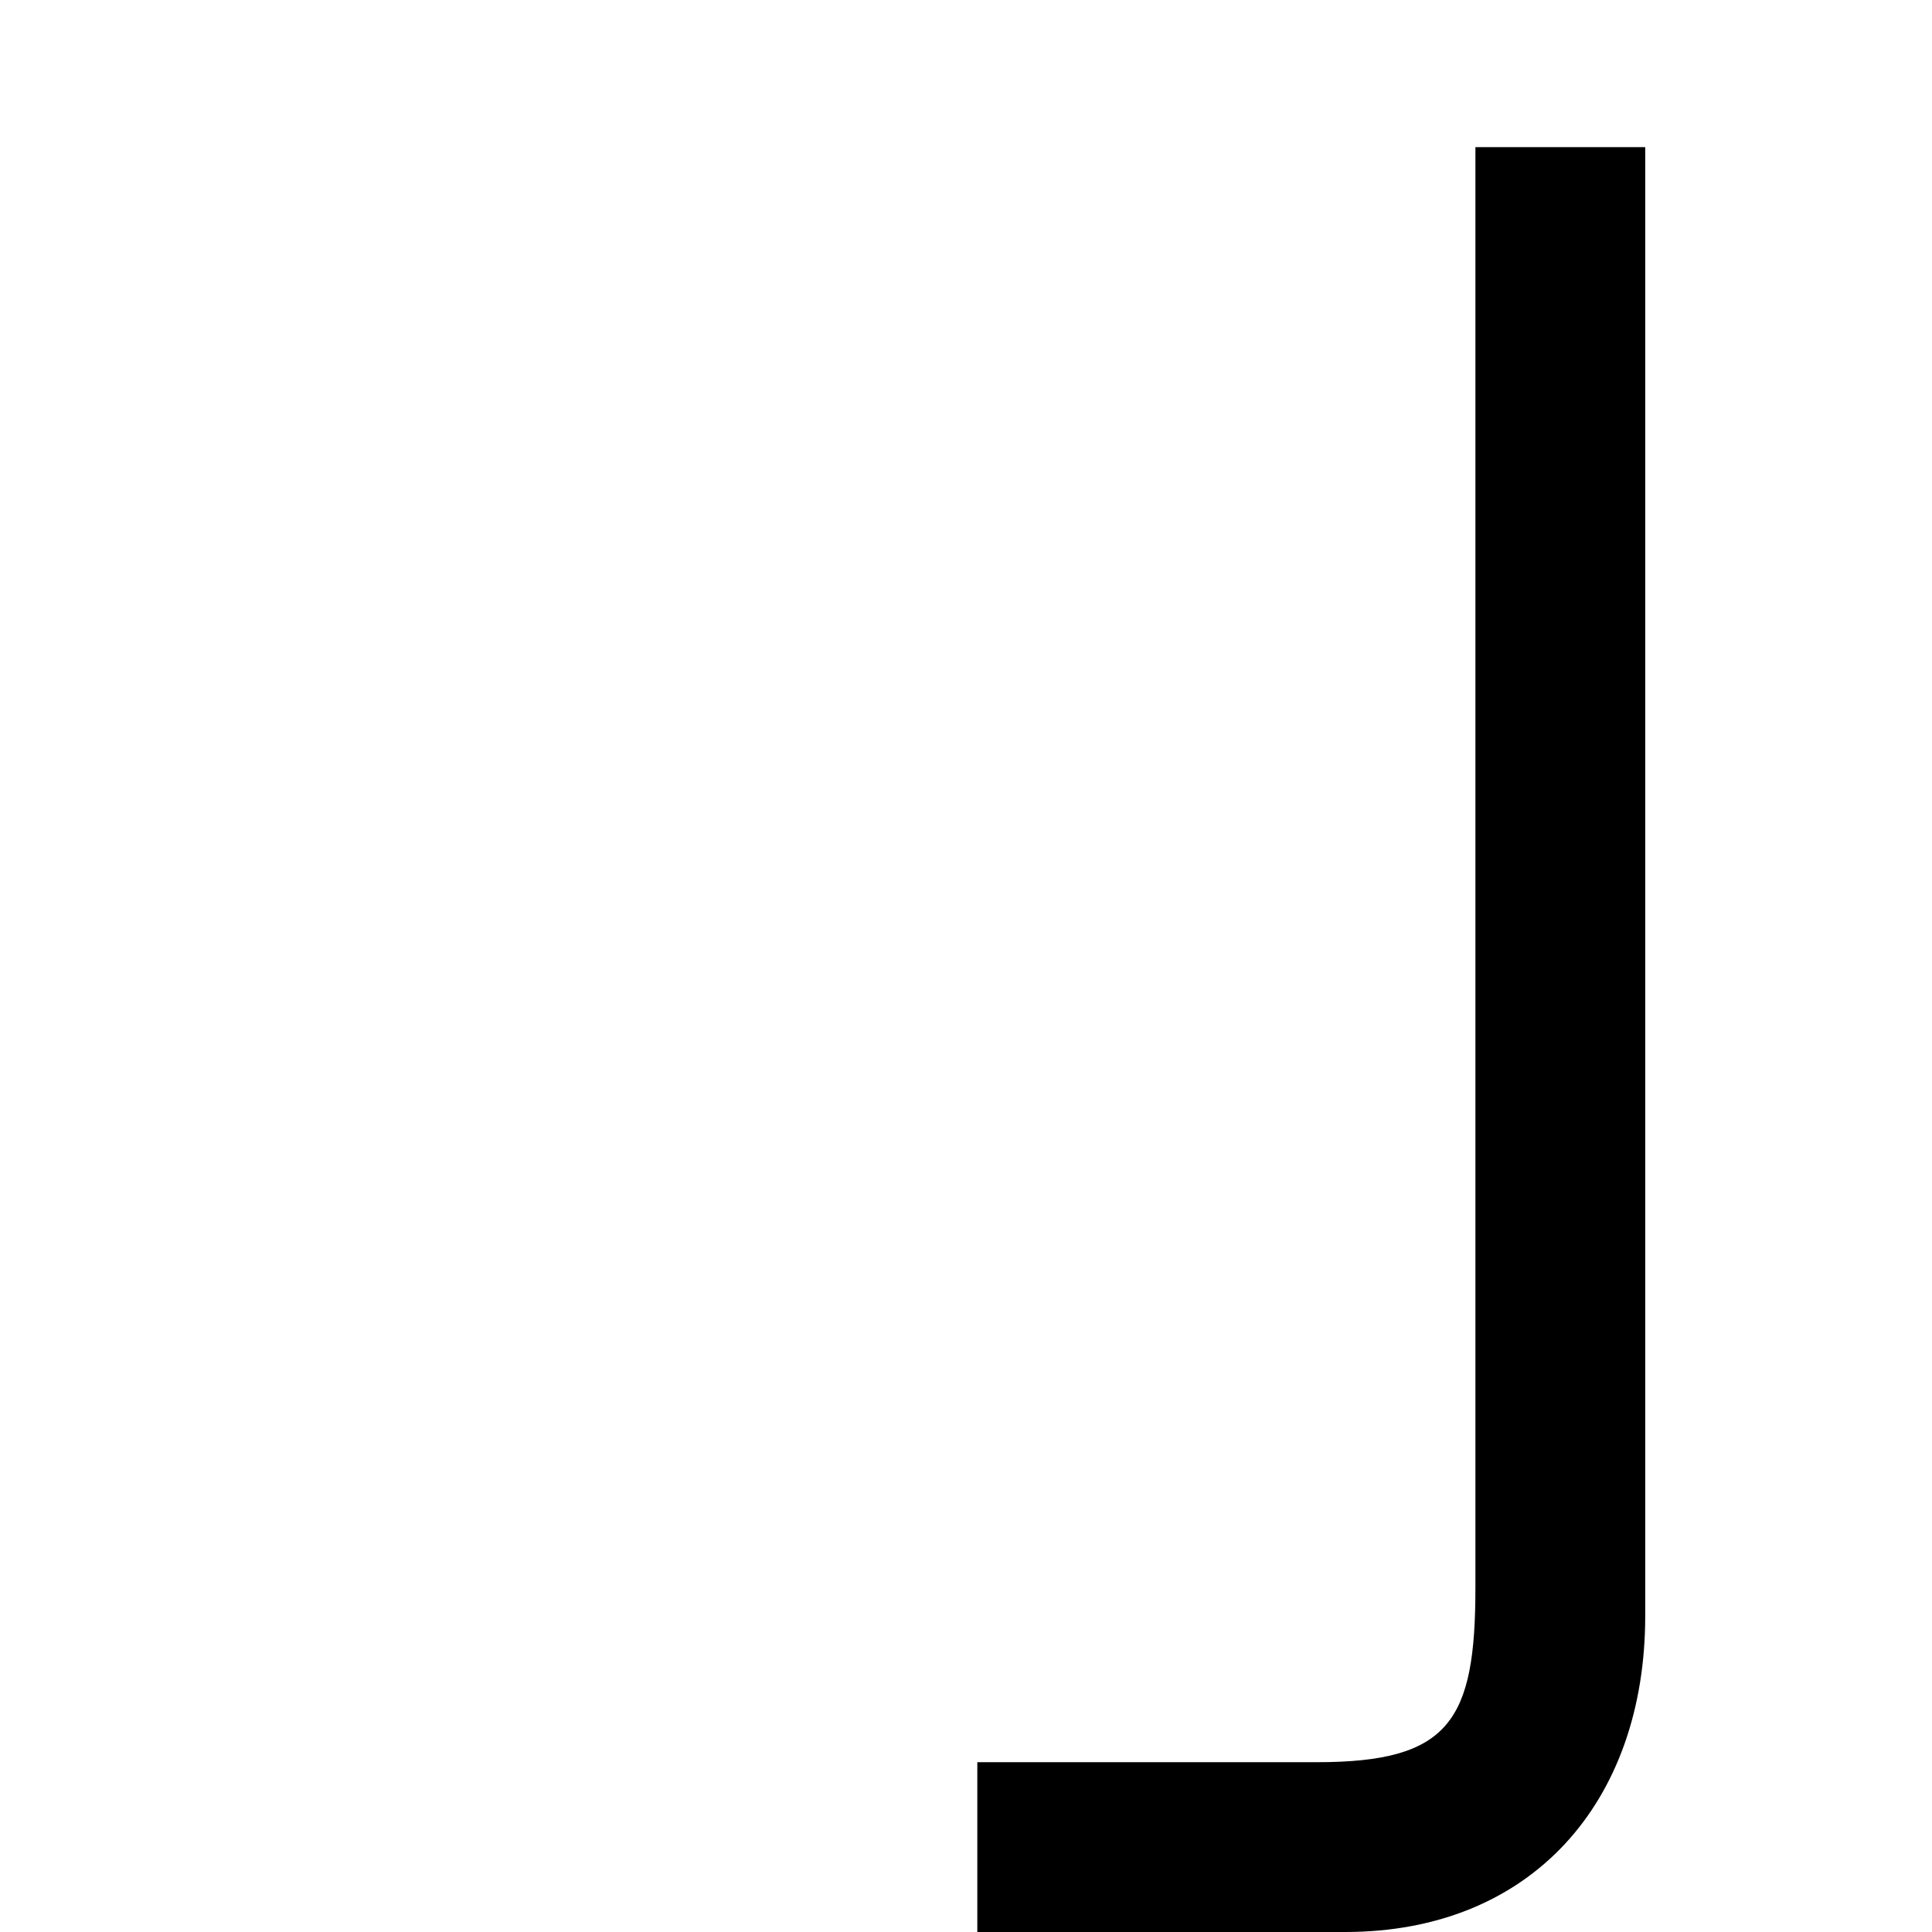
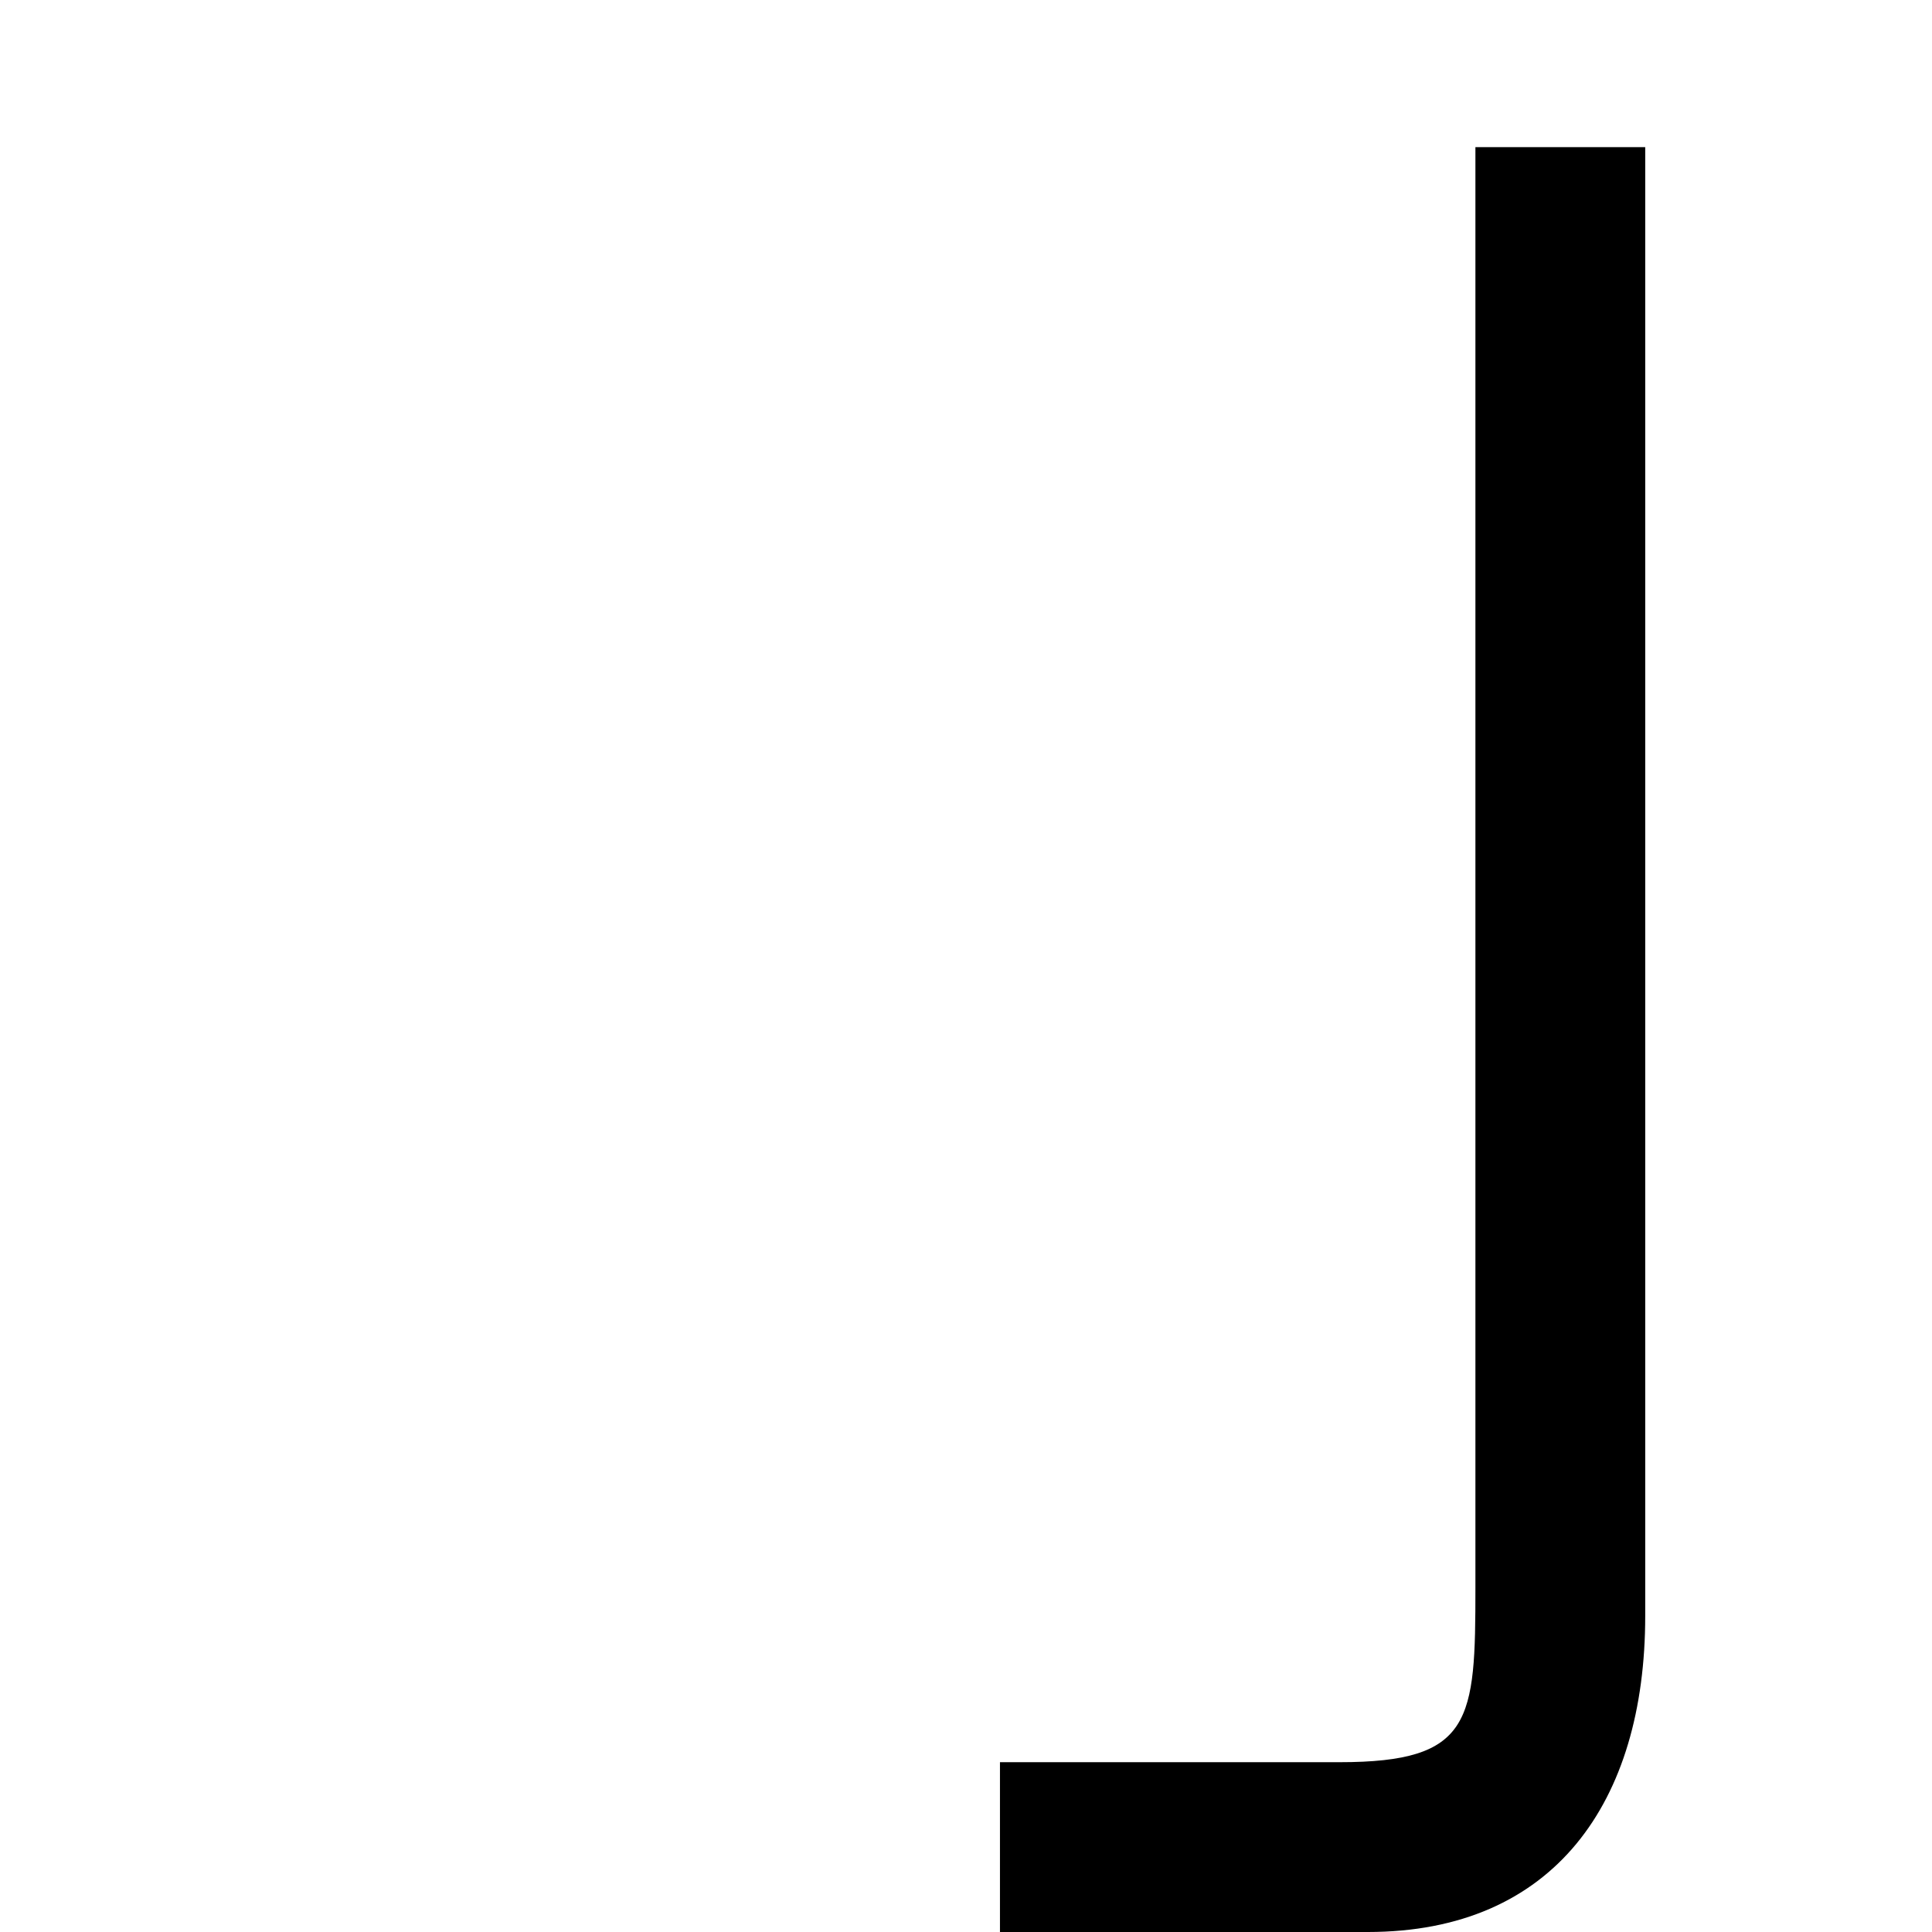
<svg xmlns="http://www.w3.org/2000/svg" width="2048" height="2048">
-   <path id="path1" fill="#000000" stroke="none" d="M 1564 156 L 1564 1683 C 1564 1823.946 1536.961 1868 1396 1868 L 1036 1868 L 1036 2048 L 1426 2048 C 1623.338 2048 1744 1910.353 1744 1713 L 1744 156 Z" />
+   <path id="path1" fill="#000000" stroke="none" d="M 1564 156 L 1564 1683 C 1564 1823.946 1560.961 1868 1420 1868 L 1060 1868 L 1060 2048 L 1450 2048 C 1647.338 2048 1744 1910.353 1744 1713 L 1744 156 Z" />
</svg>
